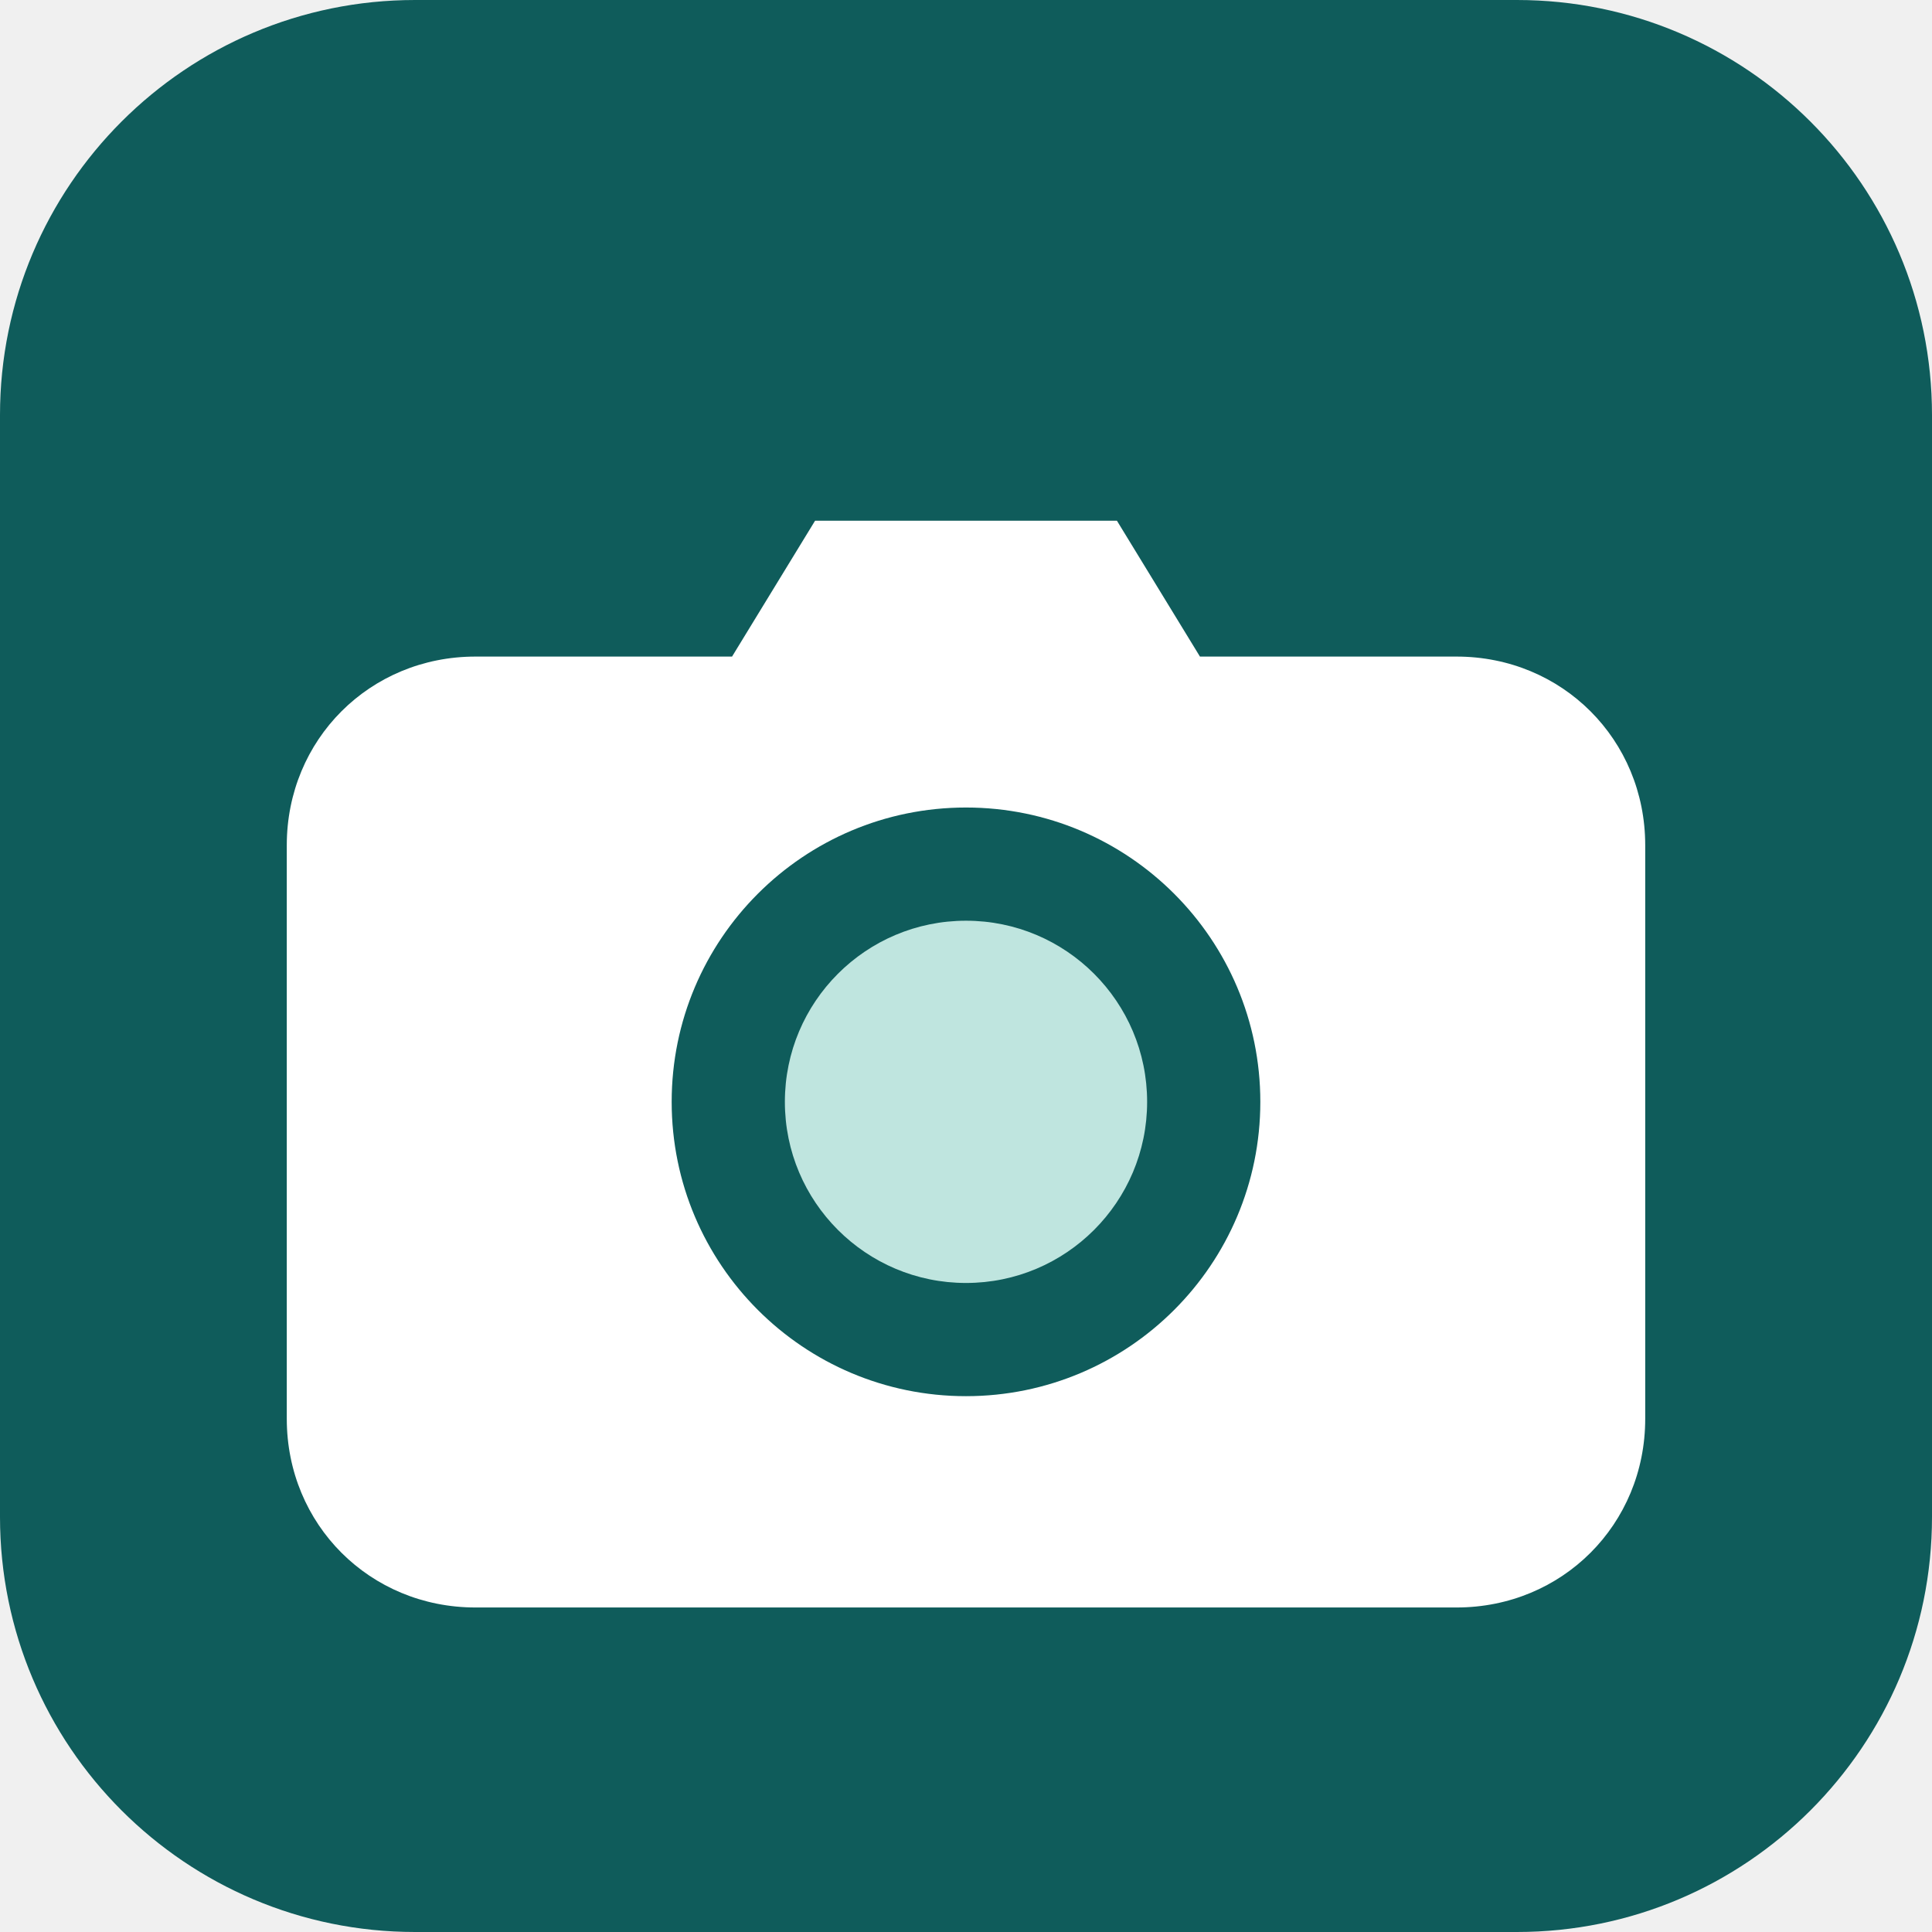
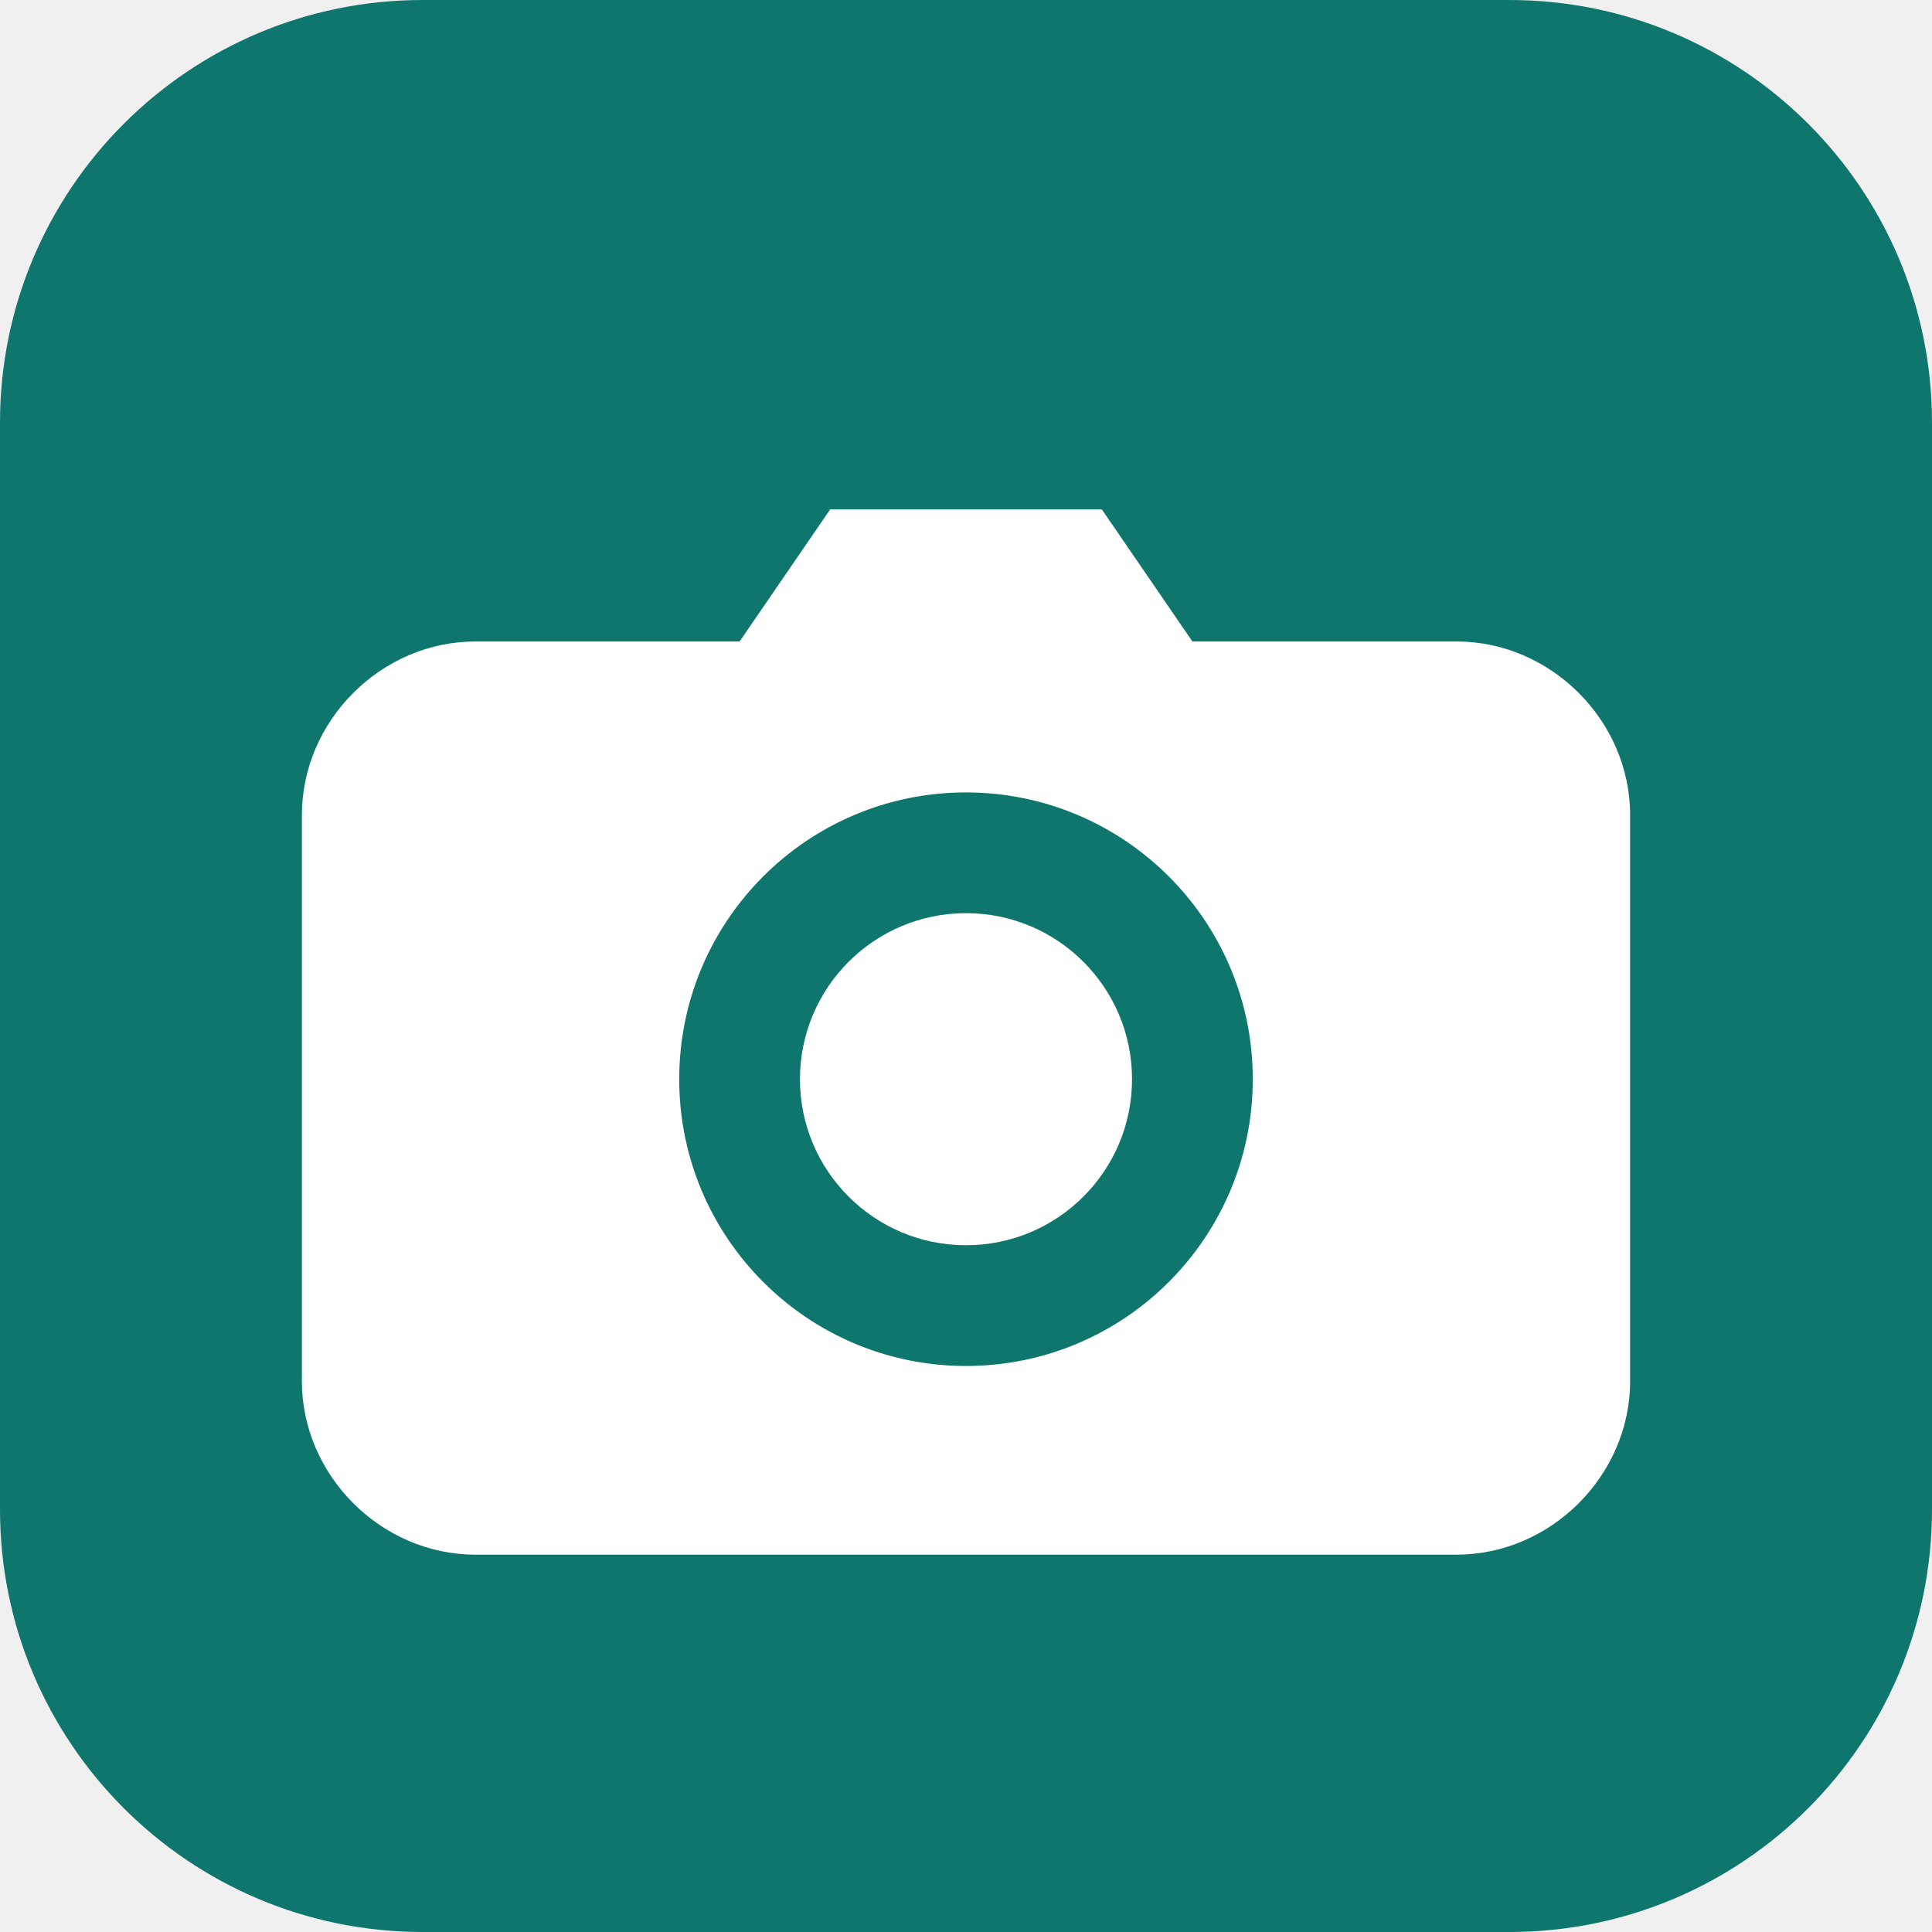
<svg xmlns="http://www.w3.org/2000/svg" viewBox="0 0 512 512">
-   <rect width="512" height="512" rx="110" fill="#0f5c5b" />
-   <path d="M126 174h68l22-36h80l22 36h68c28 0 50 22 50 50v152c0 28-22 50-50 50H126c-28 0-50-22-50-50V224c0-28 22-50 50-50Z" fill="white" />
-   <circle cx="256" cy="292" r="78" fill="#0f5c5b" />
-   <circle cx="256" cy="292" r="48" fill="#bfe5df" />
+   <rect width="512" height="512" rx="112" fill="#0f766e" />
+   <path d="M126 170h70l24-35h72l24 35h70c25 0 46 21 46 46v150c0 25-21 46-46 46H126c-25 0-46-21-46-46V216c0-25 21-46 46-46z" fill="white" />
+   <circle cx="256" cy="286" r="76" fill="#0f766e" />
+   <circle cx="256" cy="286" r="44" fill="white" />
</svg>
